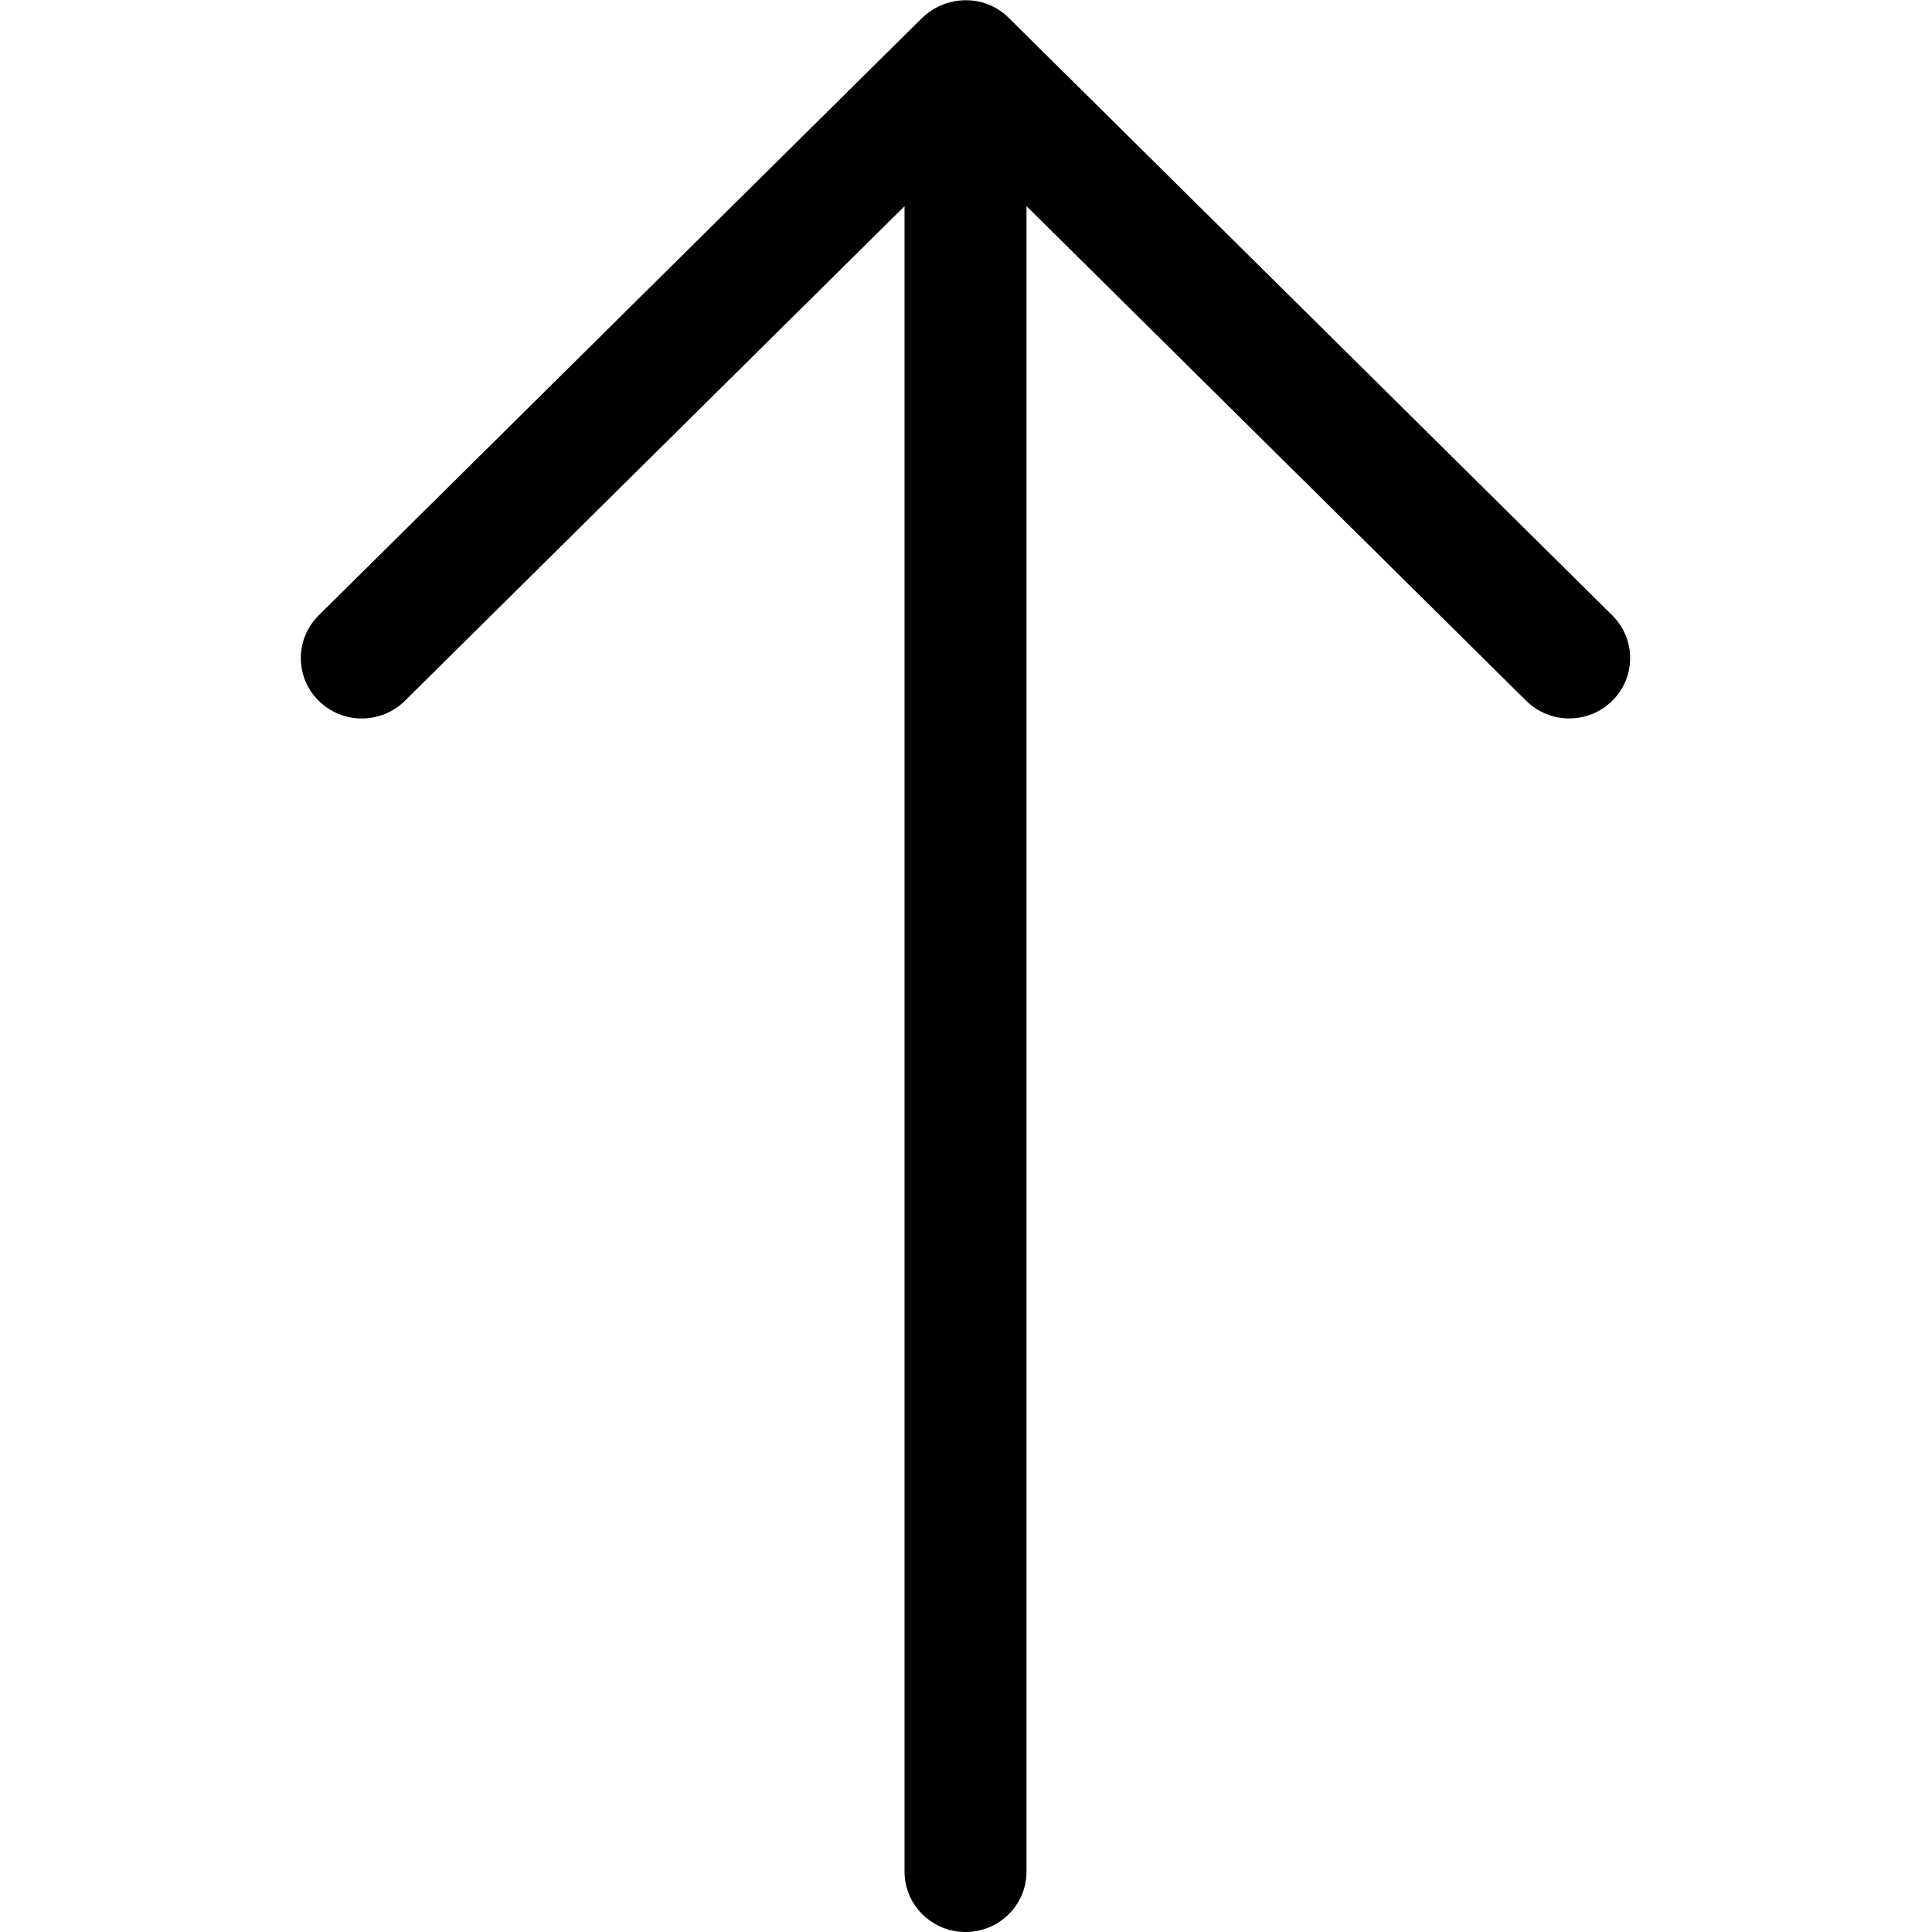
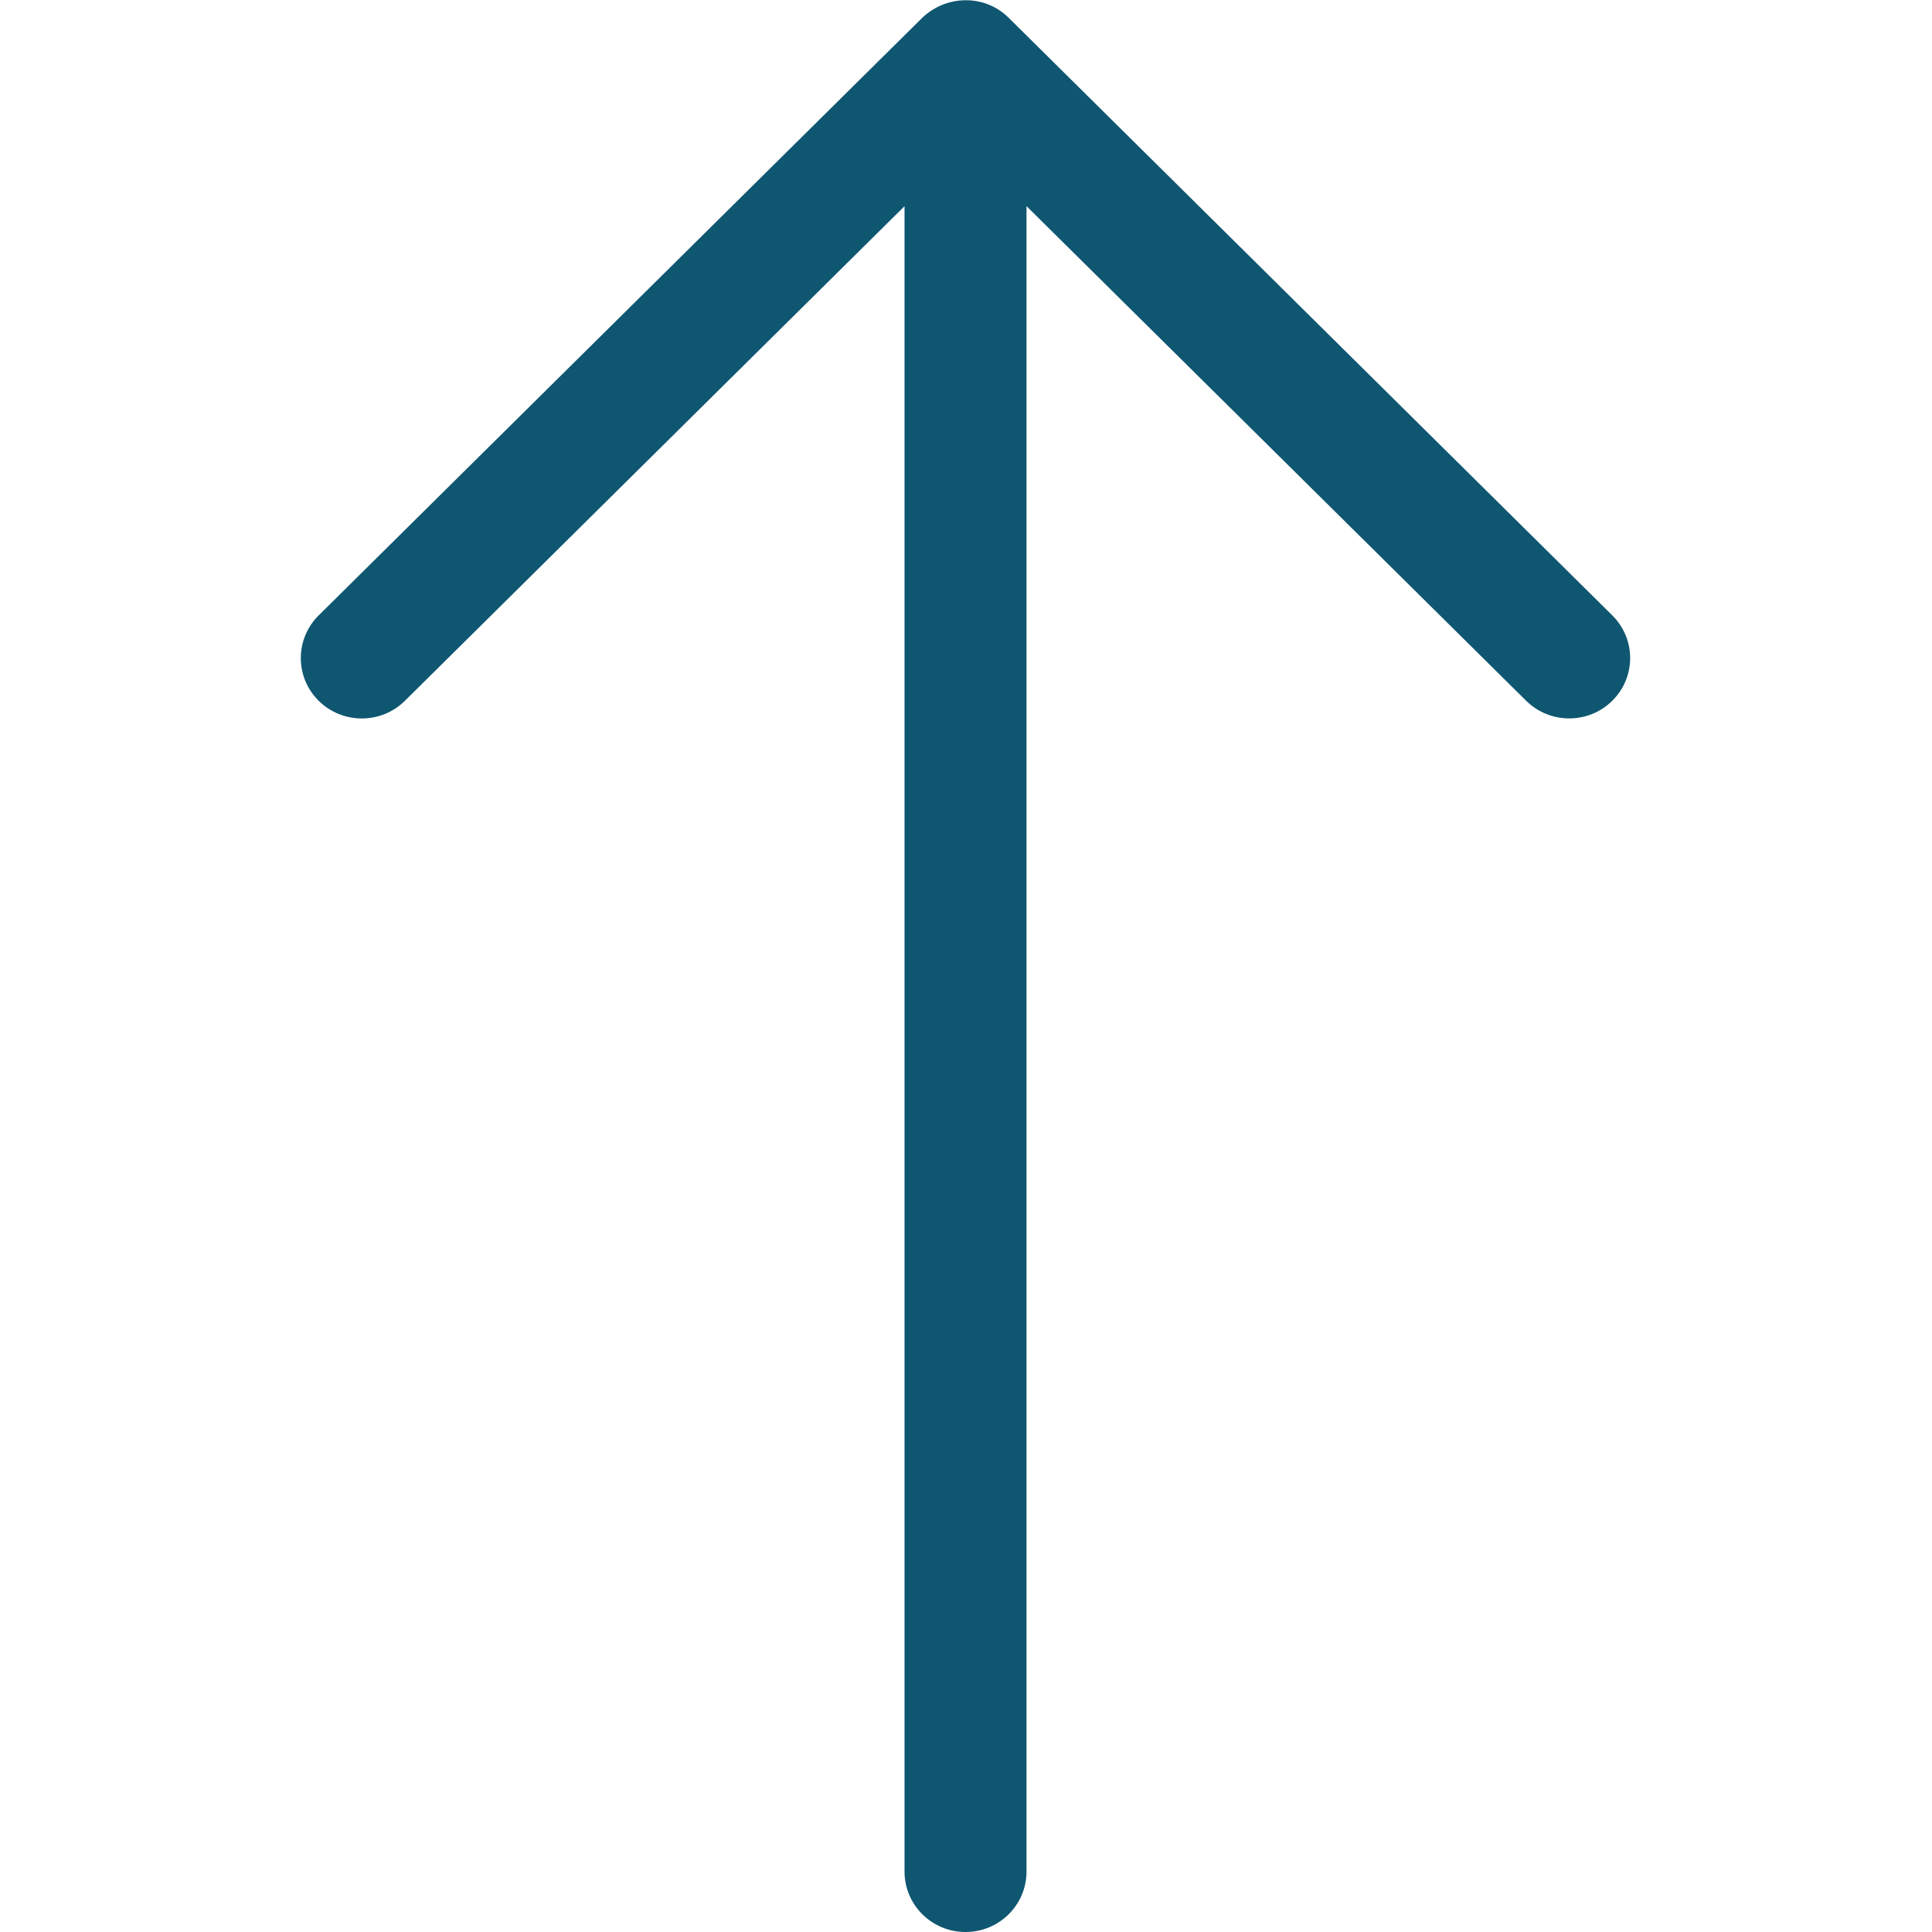
<svg xmlns="http://www.w3.org/2000/svg" enable-background="new 0 0 32 32" id="Слой_1" version="1.1" viewBox="0 0 32 32" xml:space="preserve">
-   <path clip-rule="evenodd" d="M26.704,10.192l-9.999-9.899  c-0.397-0.393-1.03-0.378-1.428,0l-9.999,9.9c-0.394,0.391-0.394,1.024,0,1.414c0.395,0.391,1.034,0.391,1.429,0l8.275-8.192V31  c0,0.552,0.452,1,1.01,1s1.01-0.448,1.01-1V3.414l8.275,8.192c0.394,0.391,1.034,0.391,1.428,0  C27.099,11.216,27.099,10.583,26.704,10.192z" fill-rule="evenodd" id="Arrow_Upward" />
+   <path clip-rule="evenodd" d="M26.704,10.192l-9.999-9.899  c-0.397-0.393-1.03-0.378-1.428,0l-9.999,9.9c-0.394,0.391-0.394,1.024,0,1.414c0.395,0.391,1.034,0.391,1.429,0l8.275-8.192V31  c0,0.552,0.452,1,1.01,1s1.01-0.448,1.01-1V3.414l8.275,8.192c0.394,0.391,1.034,0.391,1.428,0  C27.099,11.216,27.099,10.583,26.704,10.192z" fill="#0F5671" fill-rule="evenodd" id="Arrow_Upward" />
  <g />
  <g />
  <g />
  <g />
  <g />
  <g />
</svg>
